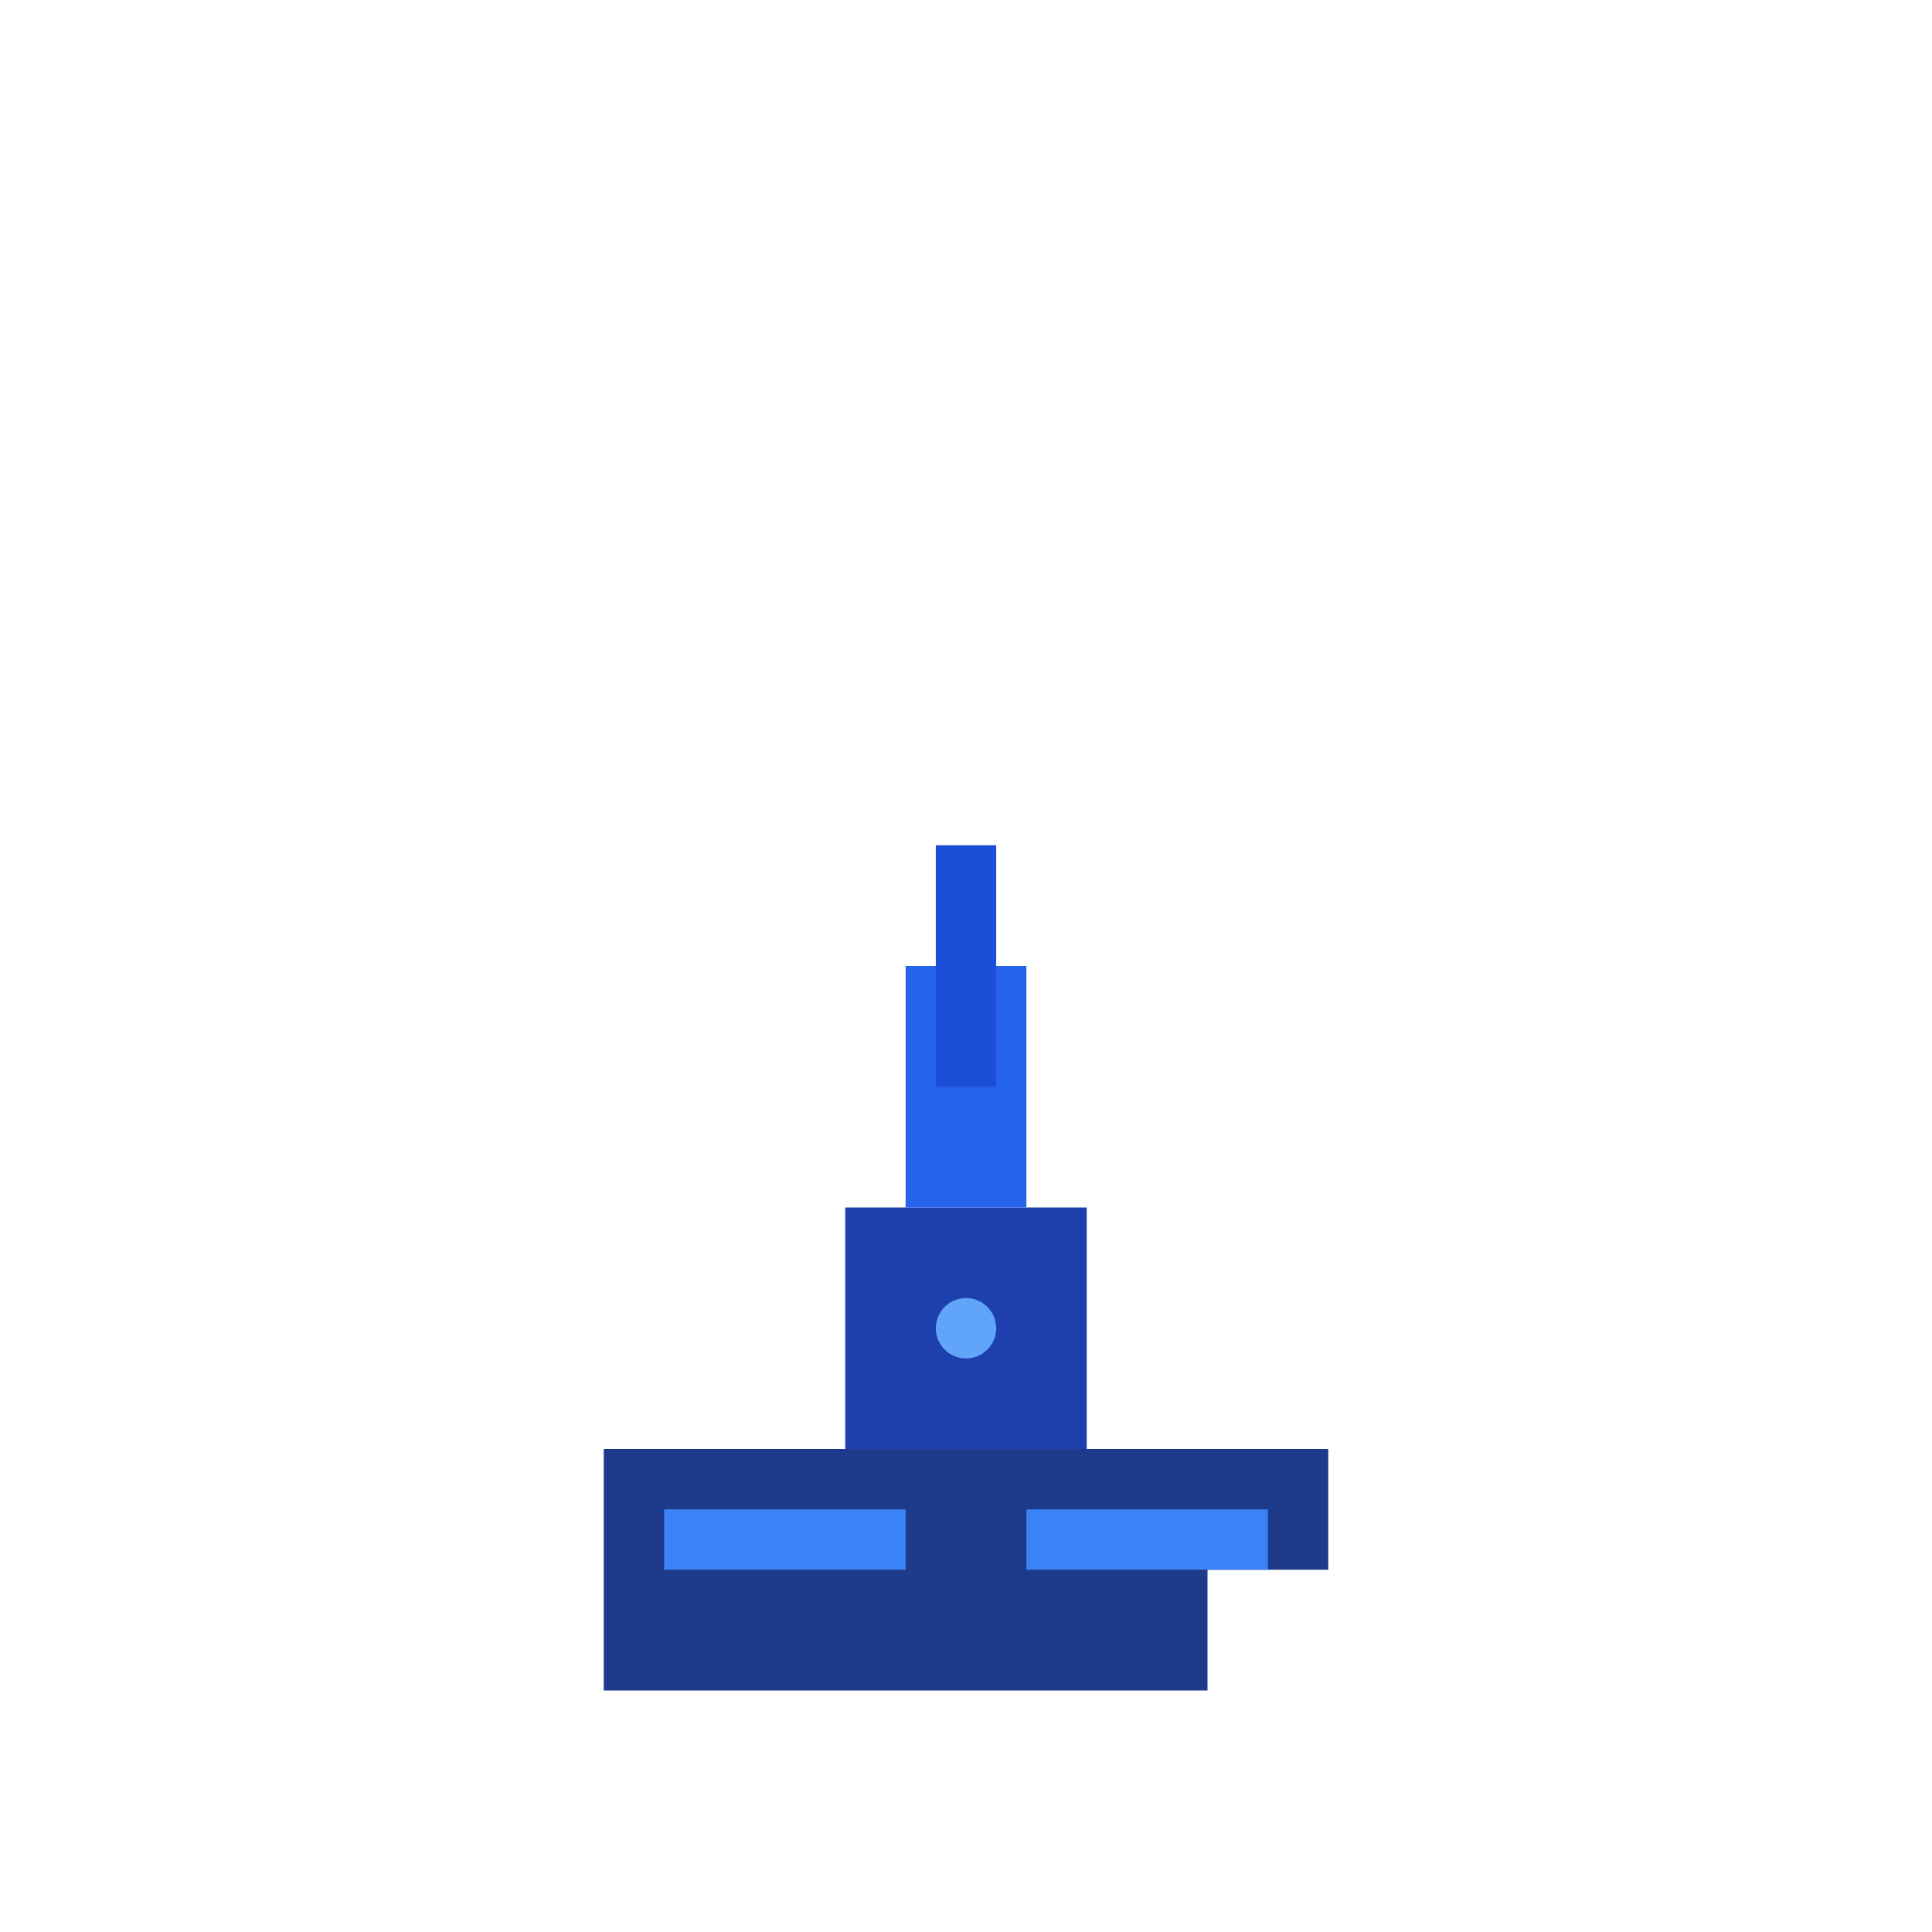
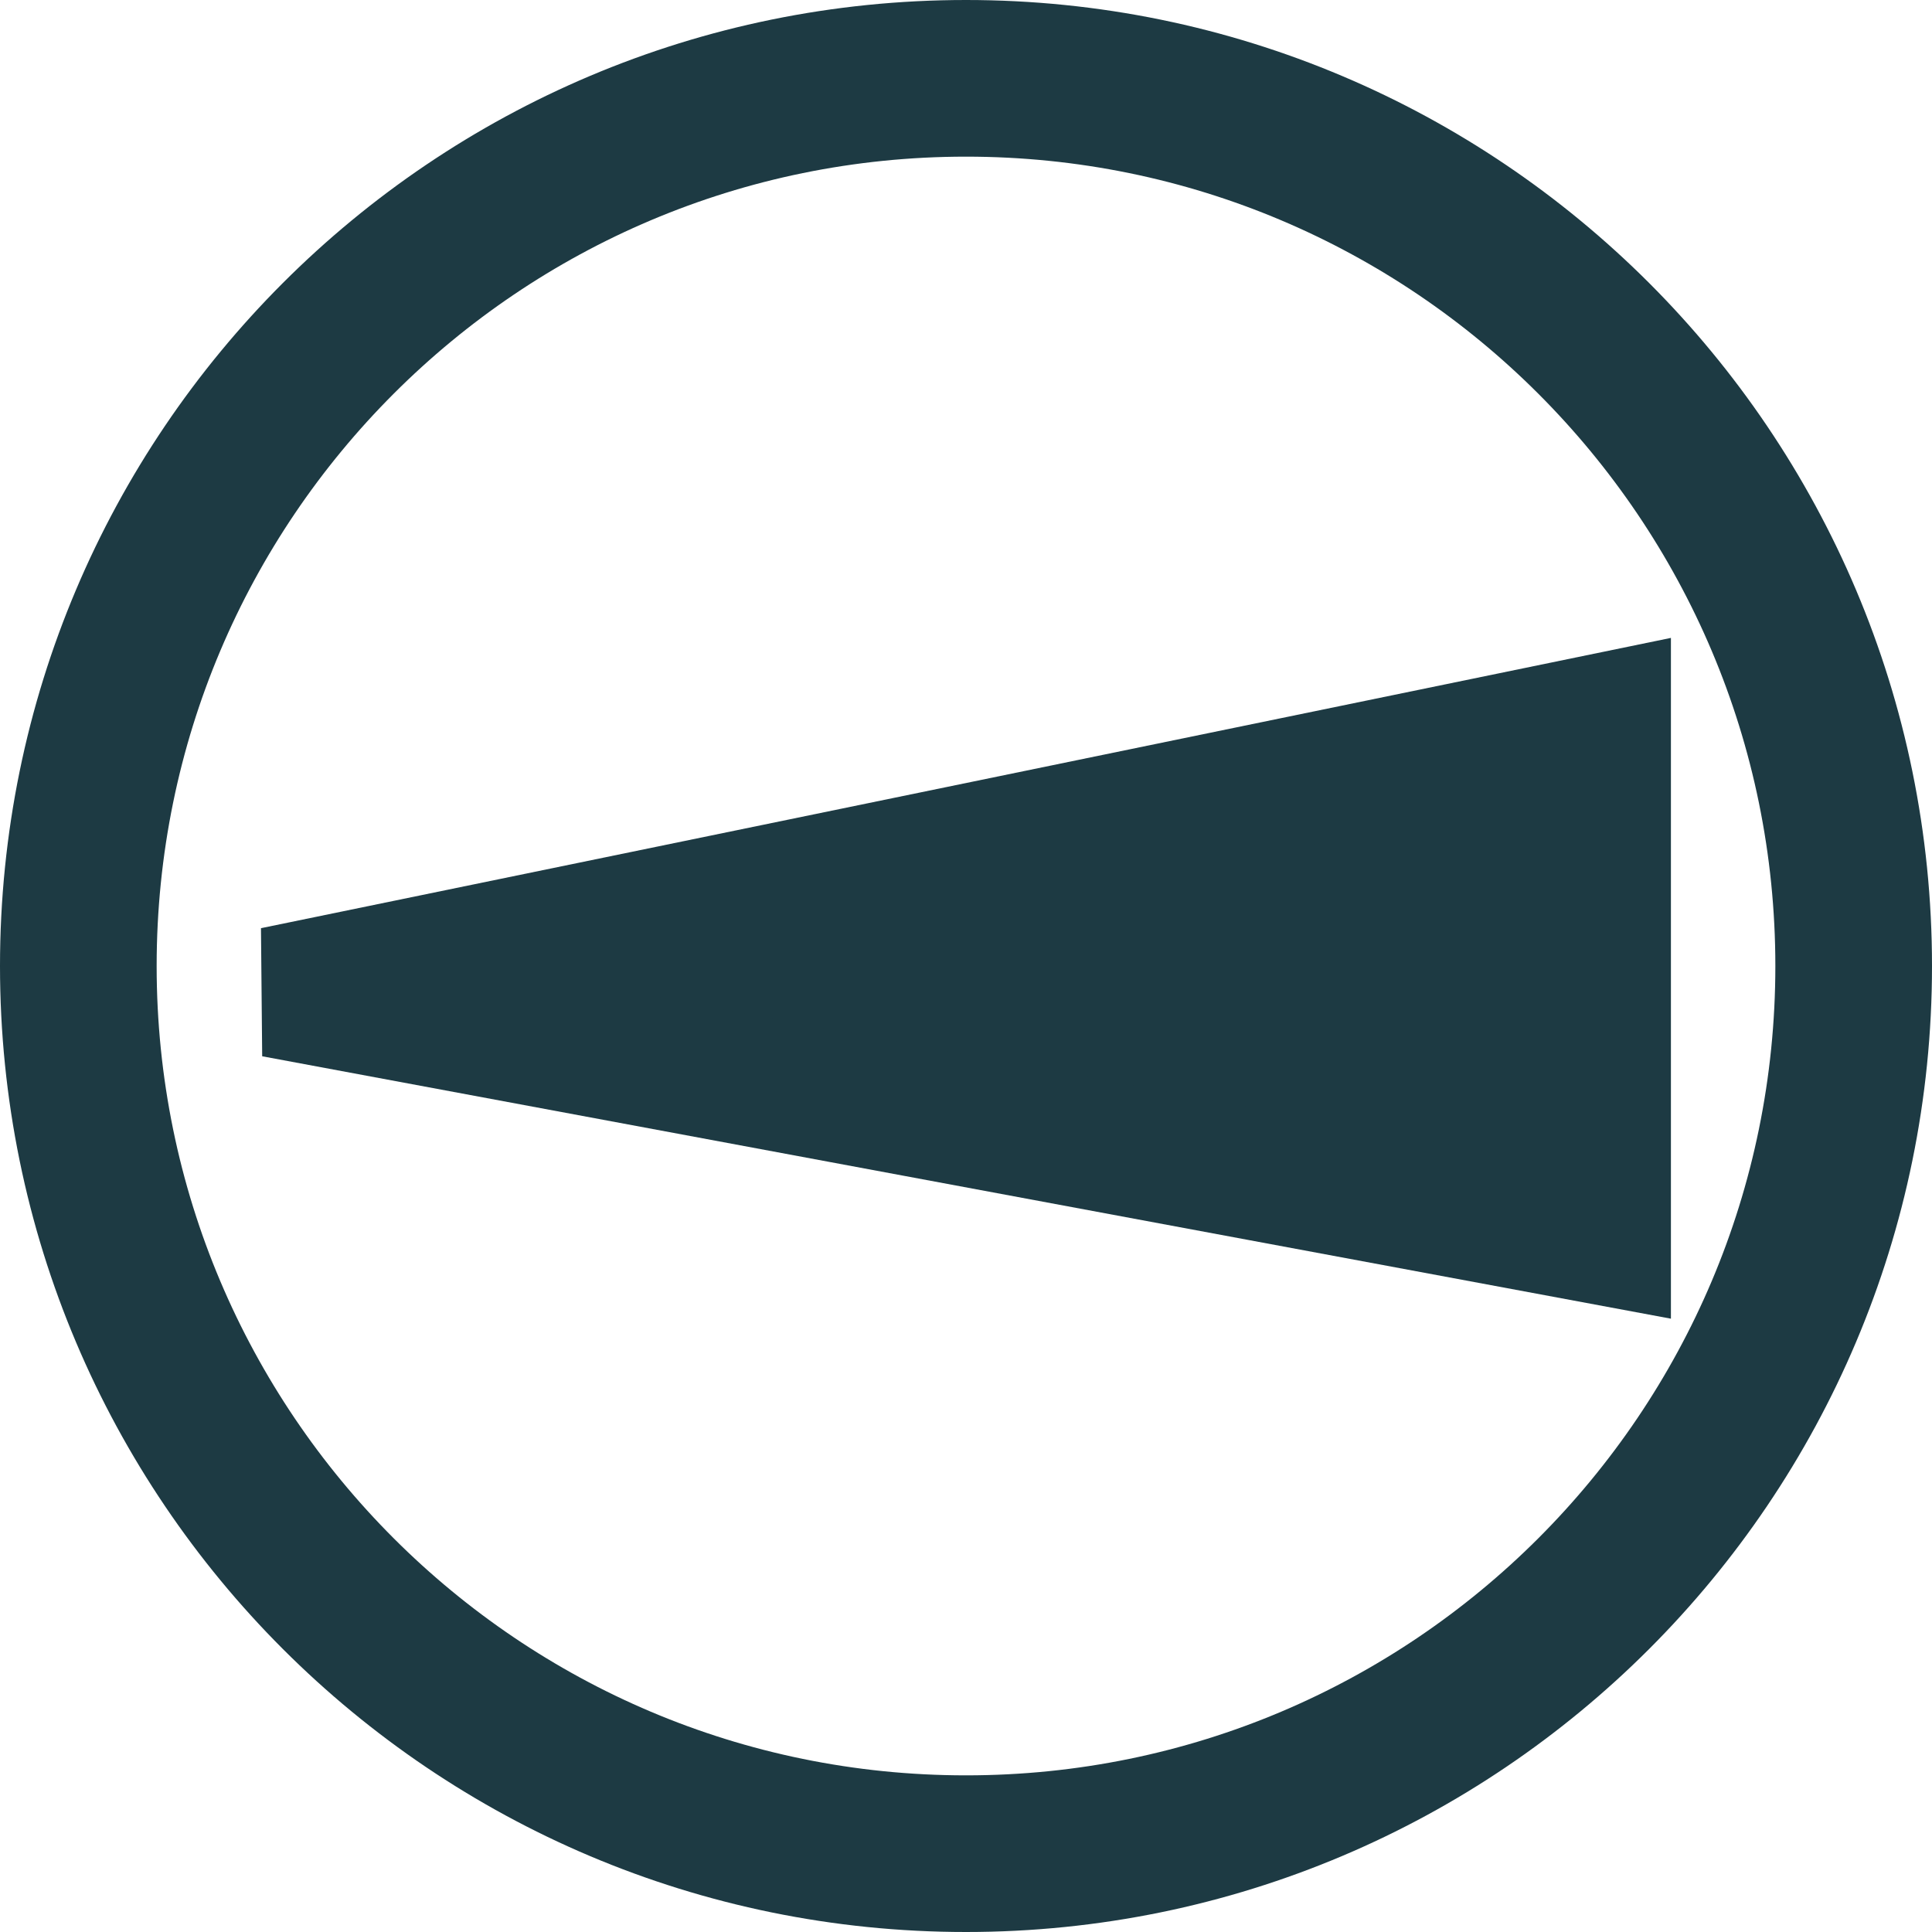
- <svg xmlns="http://www.w3.org/2000/svg" width="64" height="64" viewBox="0 0 64 64" fill="none">
-   <rect width="64" height="64" fill="transparent" />
-   <path d="M20 48H44V52H40V56H20V48Z" fill="#1e3a8a" />
-   <path d="M28 40H36V48H28V40Z" fill="#1e40af" />
-   <path d="M30 32H34V40H30V32Z" fill="#2563eb" />
-   <rect x="31" y="28" width="2" height="8" fill="#1d4ed8" />
-   <rect x="22" y="50" width="8" height="2" fill="#3b82f6" />
-   <rect x="34" y="50" width="8" height="2" fill="#3b82f6" />
-   <circle cx="32" cy="44" r="1" fill="#60a5fa" />
+ <svg xmlns="http://www.w3.org/2000/svg" width="74" height="74" viewBox="0 0 74 74" fill="none">
+   <path d="M37 3C55.778 3 71 18.222 71 37C71 55.778 55.778 71 37 71C18.222 71 3 55.778 3 37C3 18.222 18.222 3 37 3Z" stroke="#1D3A43" stroke-width="6" />
+   <path d="M61.5 47.5V27.5L10.5 38L61.5 47.5Z" fill="#1D3A43" stroke="#1D3A43" stroke-width="5" />
</svg>
